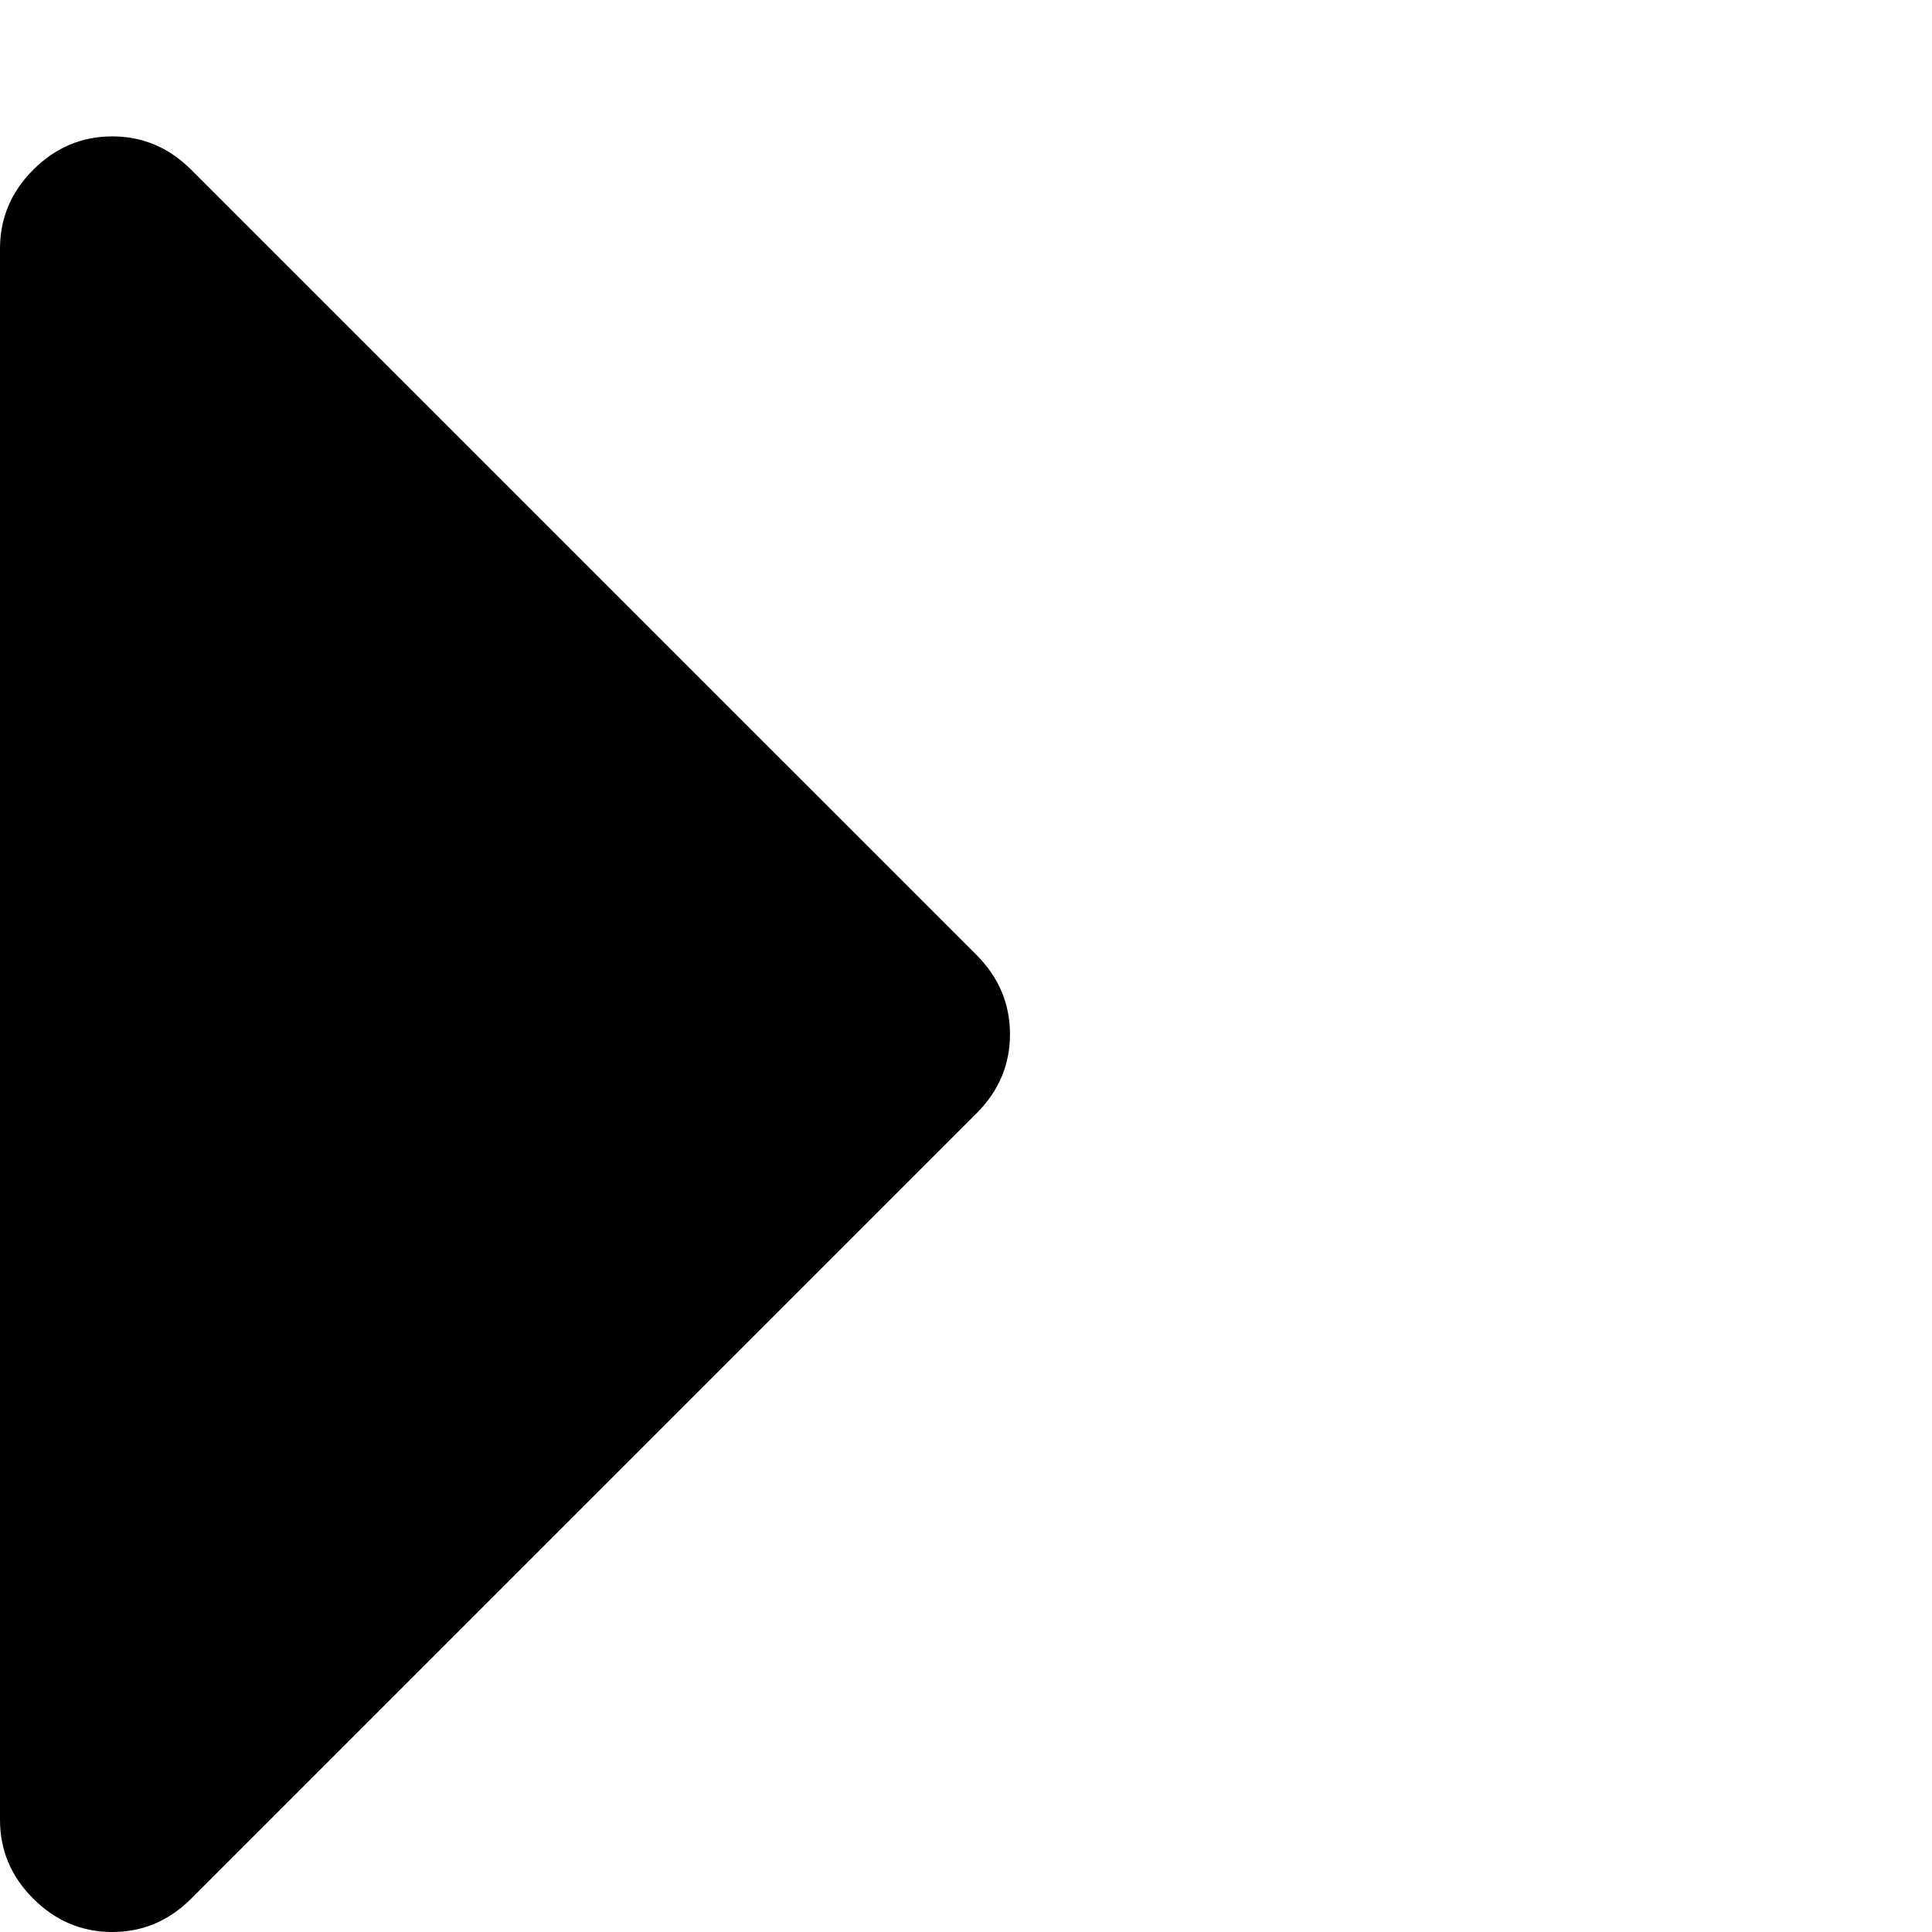
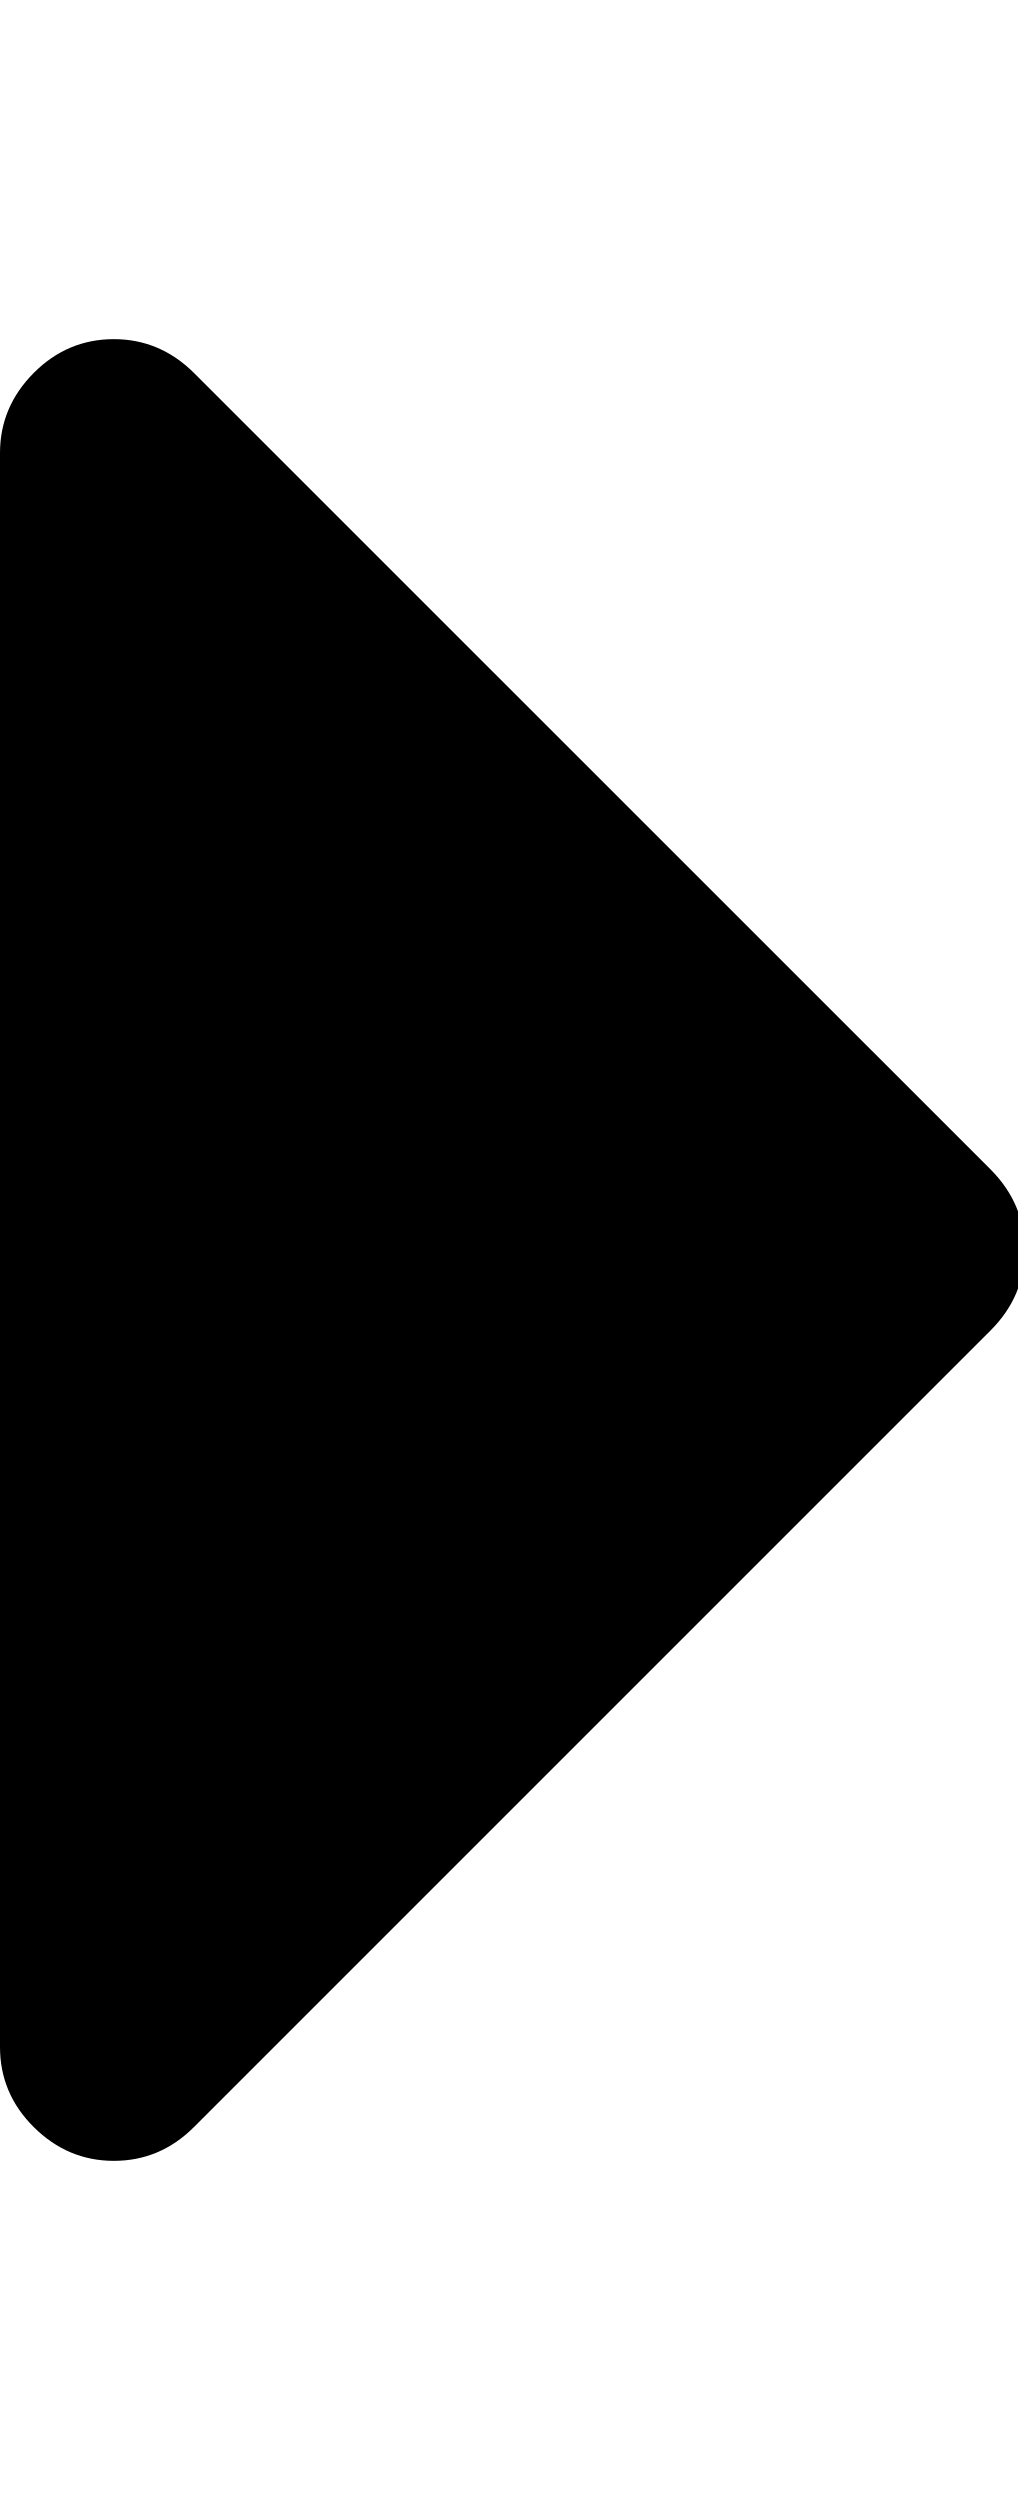
- <svg xmlns="http://www.w3.org/2000/svg" version="1.1" id="Calque_1" x="0px" y="0px" viewBox="0 0 1792 1792" style="enable-background:new 0 0 1792 1792;" xml:space="preserve">
-   <path d="M936.8,959.3c0,28.2-10.3,52.6-30.9,73.2l-728.6,728.6c-20.6,20.6-45,30.9-73.2,30.9s-52.6-10.3-73.2-30.9  C10.2,1740.6,0,1716.1,0,1687.9V230.6c0-28.2,10.3-52.6,30.9-73.2s45.1-30.9,73.2-30.9s52.6,10.3,73.2,30.9L906,886  C926.5,906.7,936.8,931.1,936.8,959.3z" />
+ <svg xmlns="http://www.w3.org/2000/svg" version="1.1" id="Calque_1" x="0px" y="0px" viewBox="0 0 729.7 1792" style="enable-background:new 0 0 729.7 1792;" xml:space="preserve">
+   <path d="M734.5,896c0,22.1-8.1,41.2-24.2,57.4L139,1524.7c-16.2,16.2-35.3,24.2-57.4,24.2s-41.2-8.1-57.4-24.2  C8,1508.6,0,1489.4,0,1467.3V324.7c0-22.1,8.1-41.2,24.2-57.4s35.4-24.2,57.4-24.2s41.2,8.1,57.4,24.2l571.3,571.2  C726.4,854.8,734.5,873.9,734.5,896z" />
</svg>
